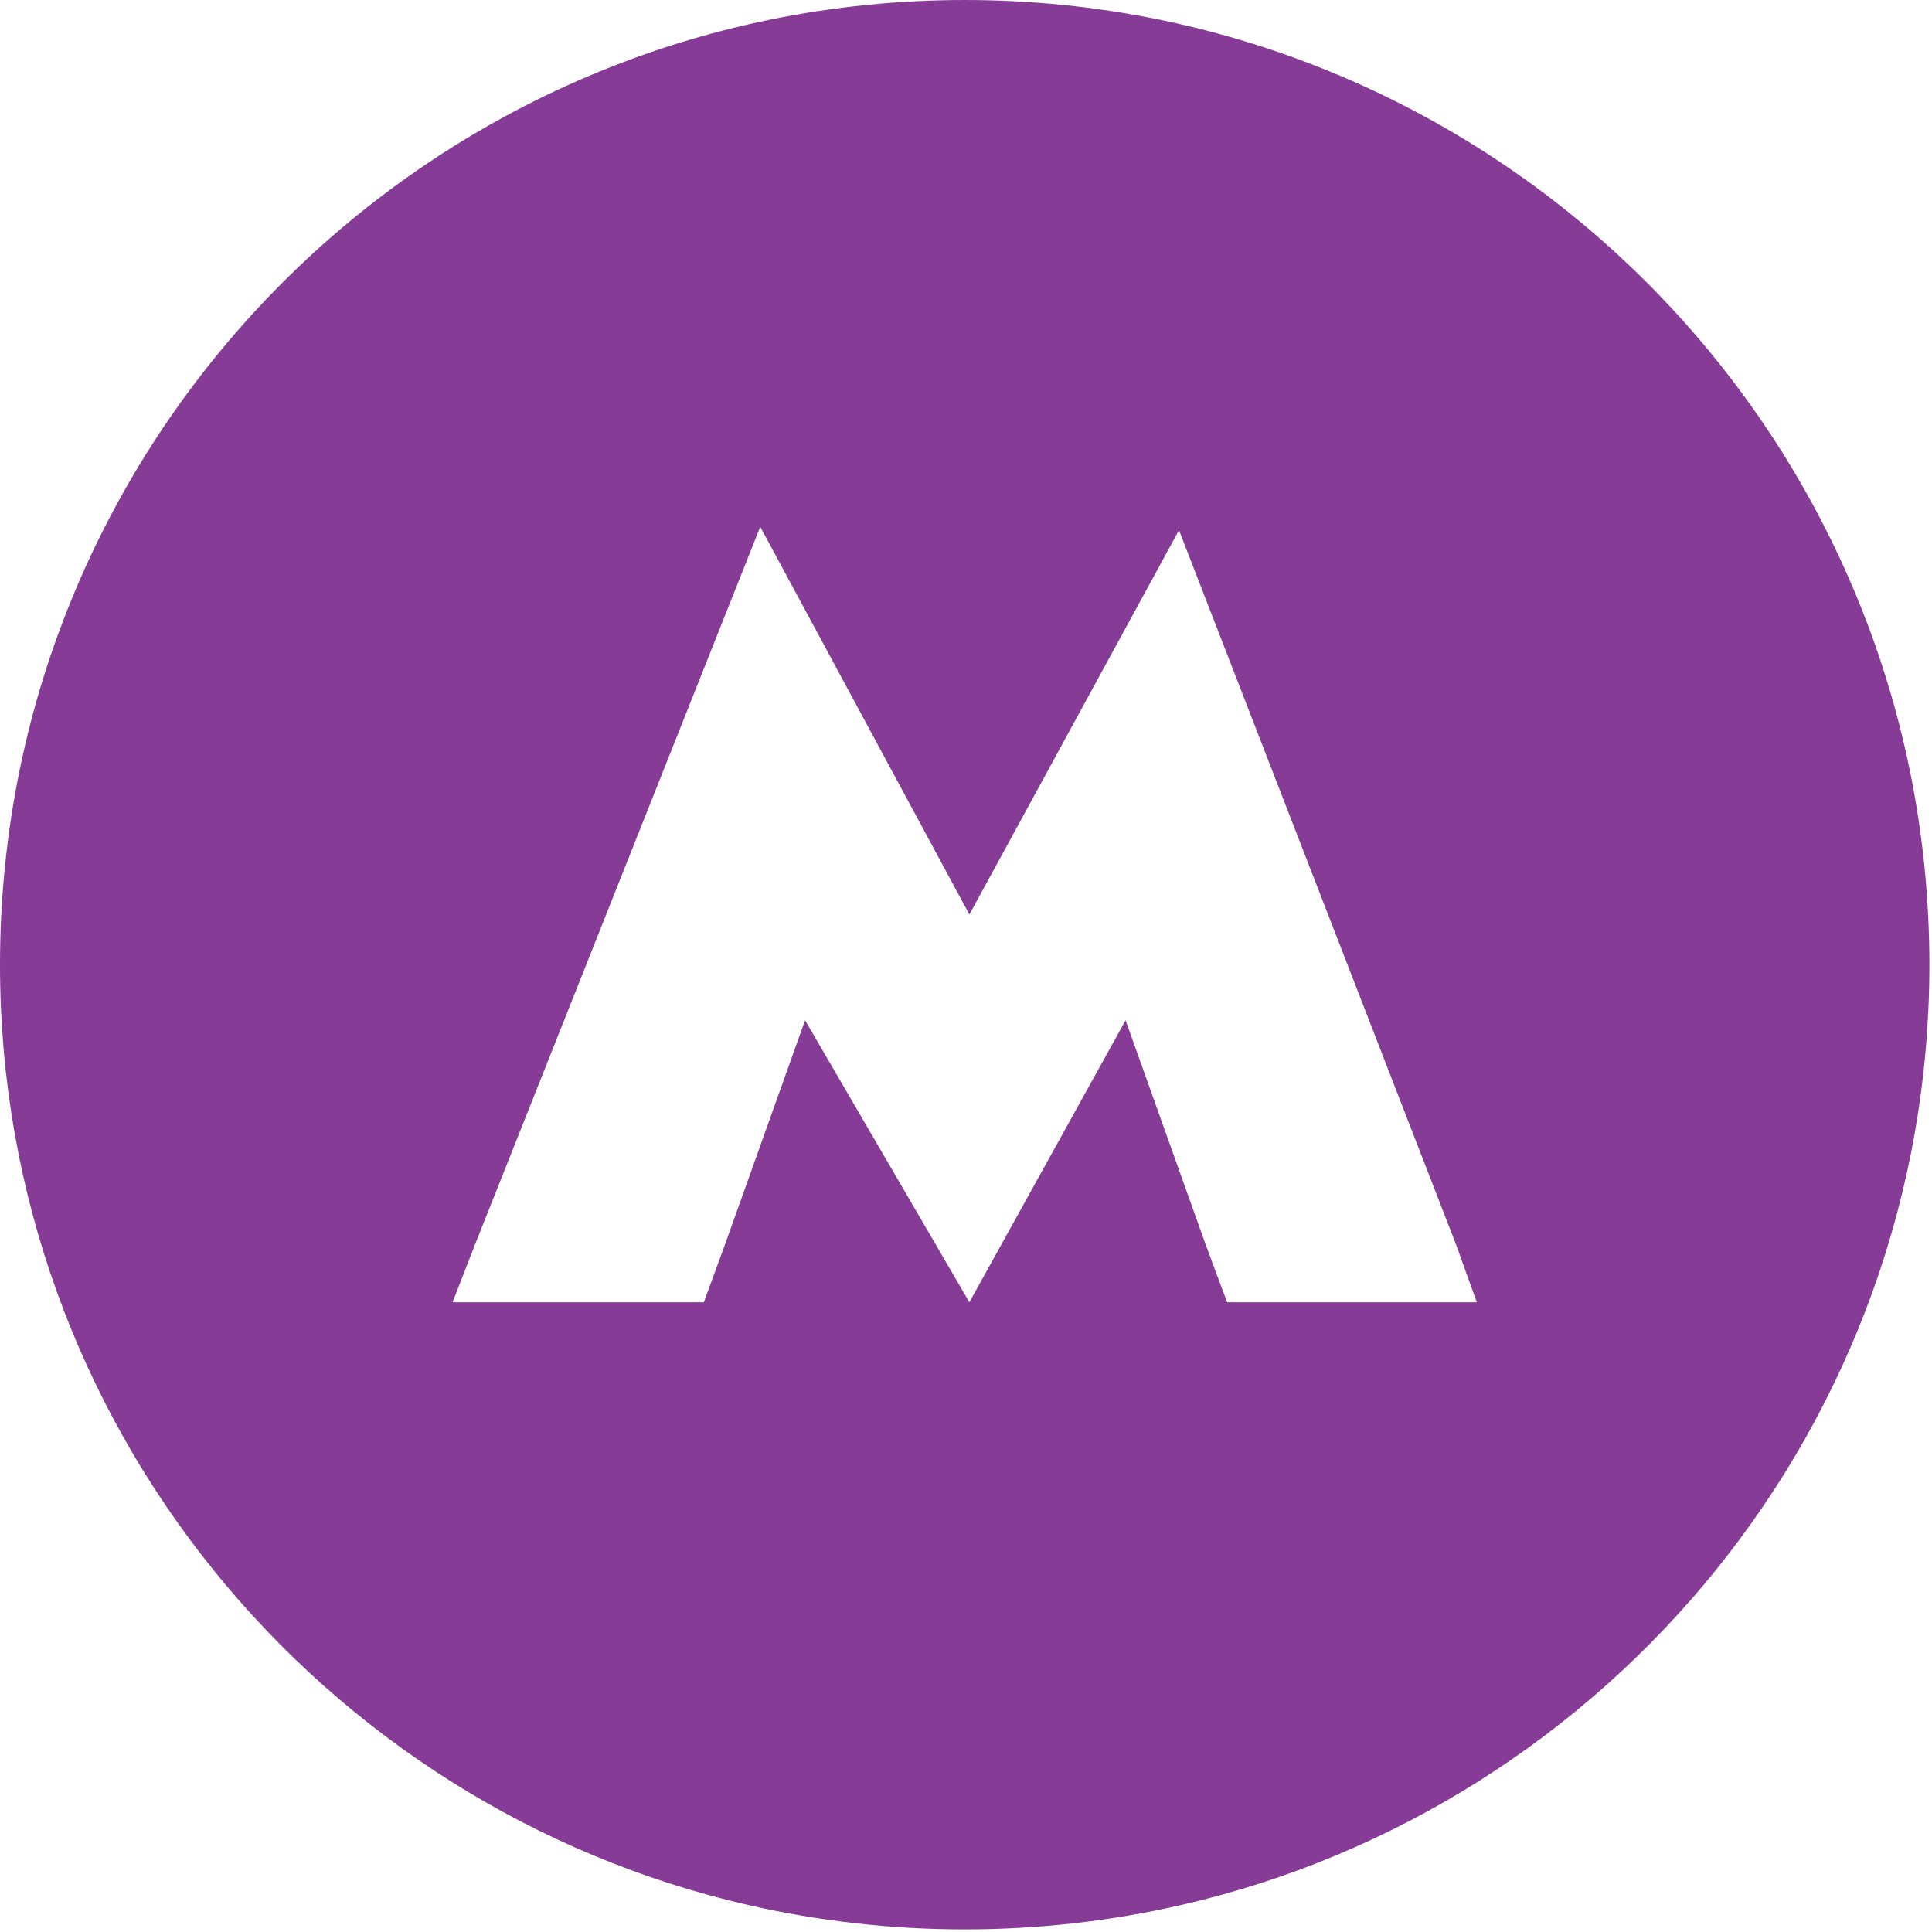
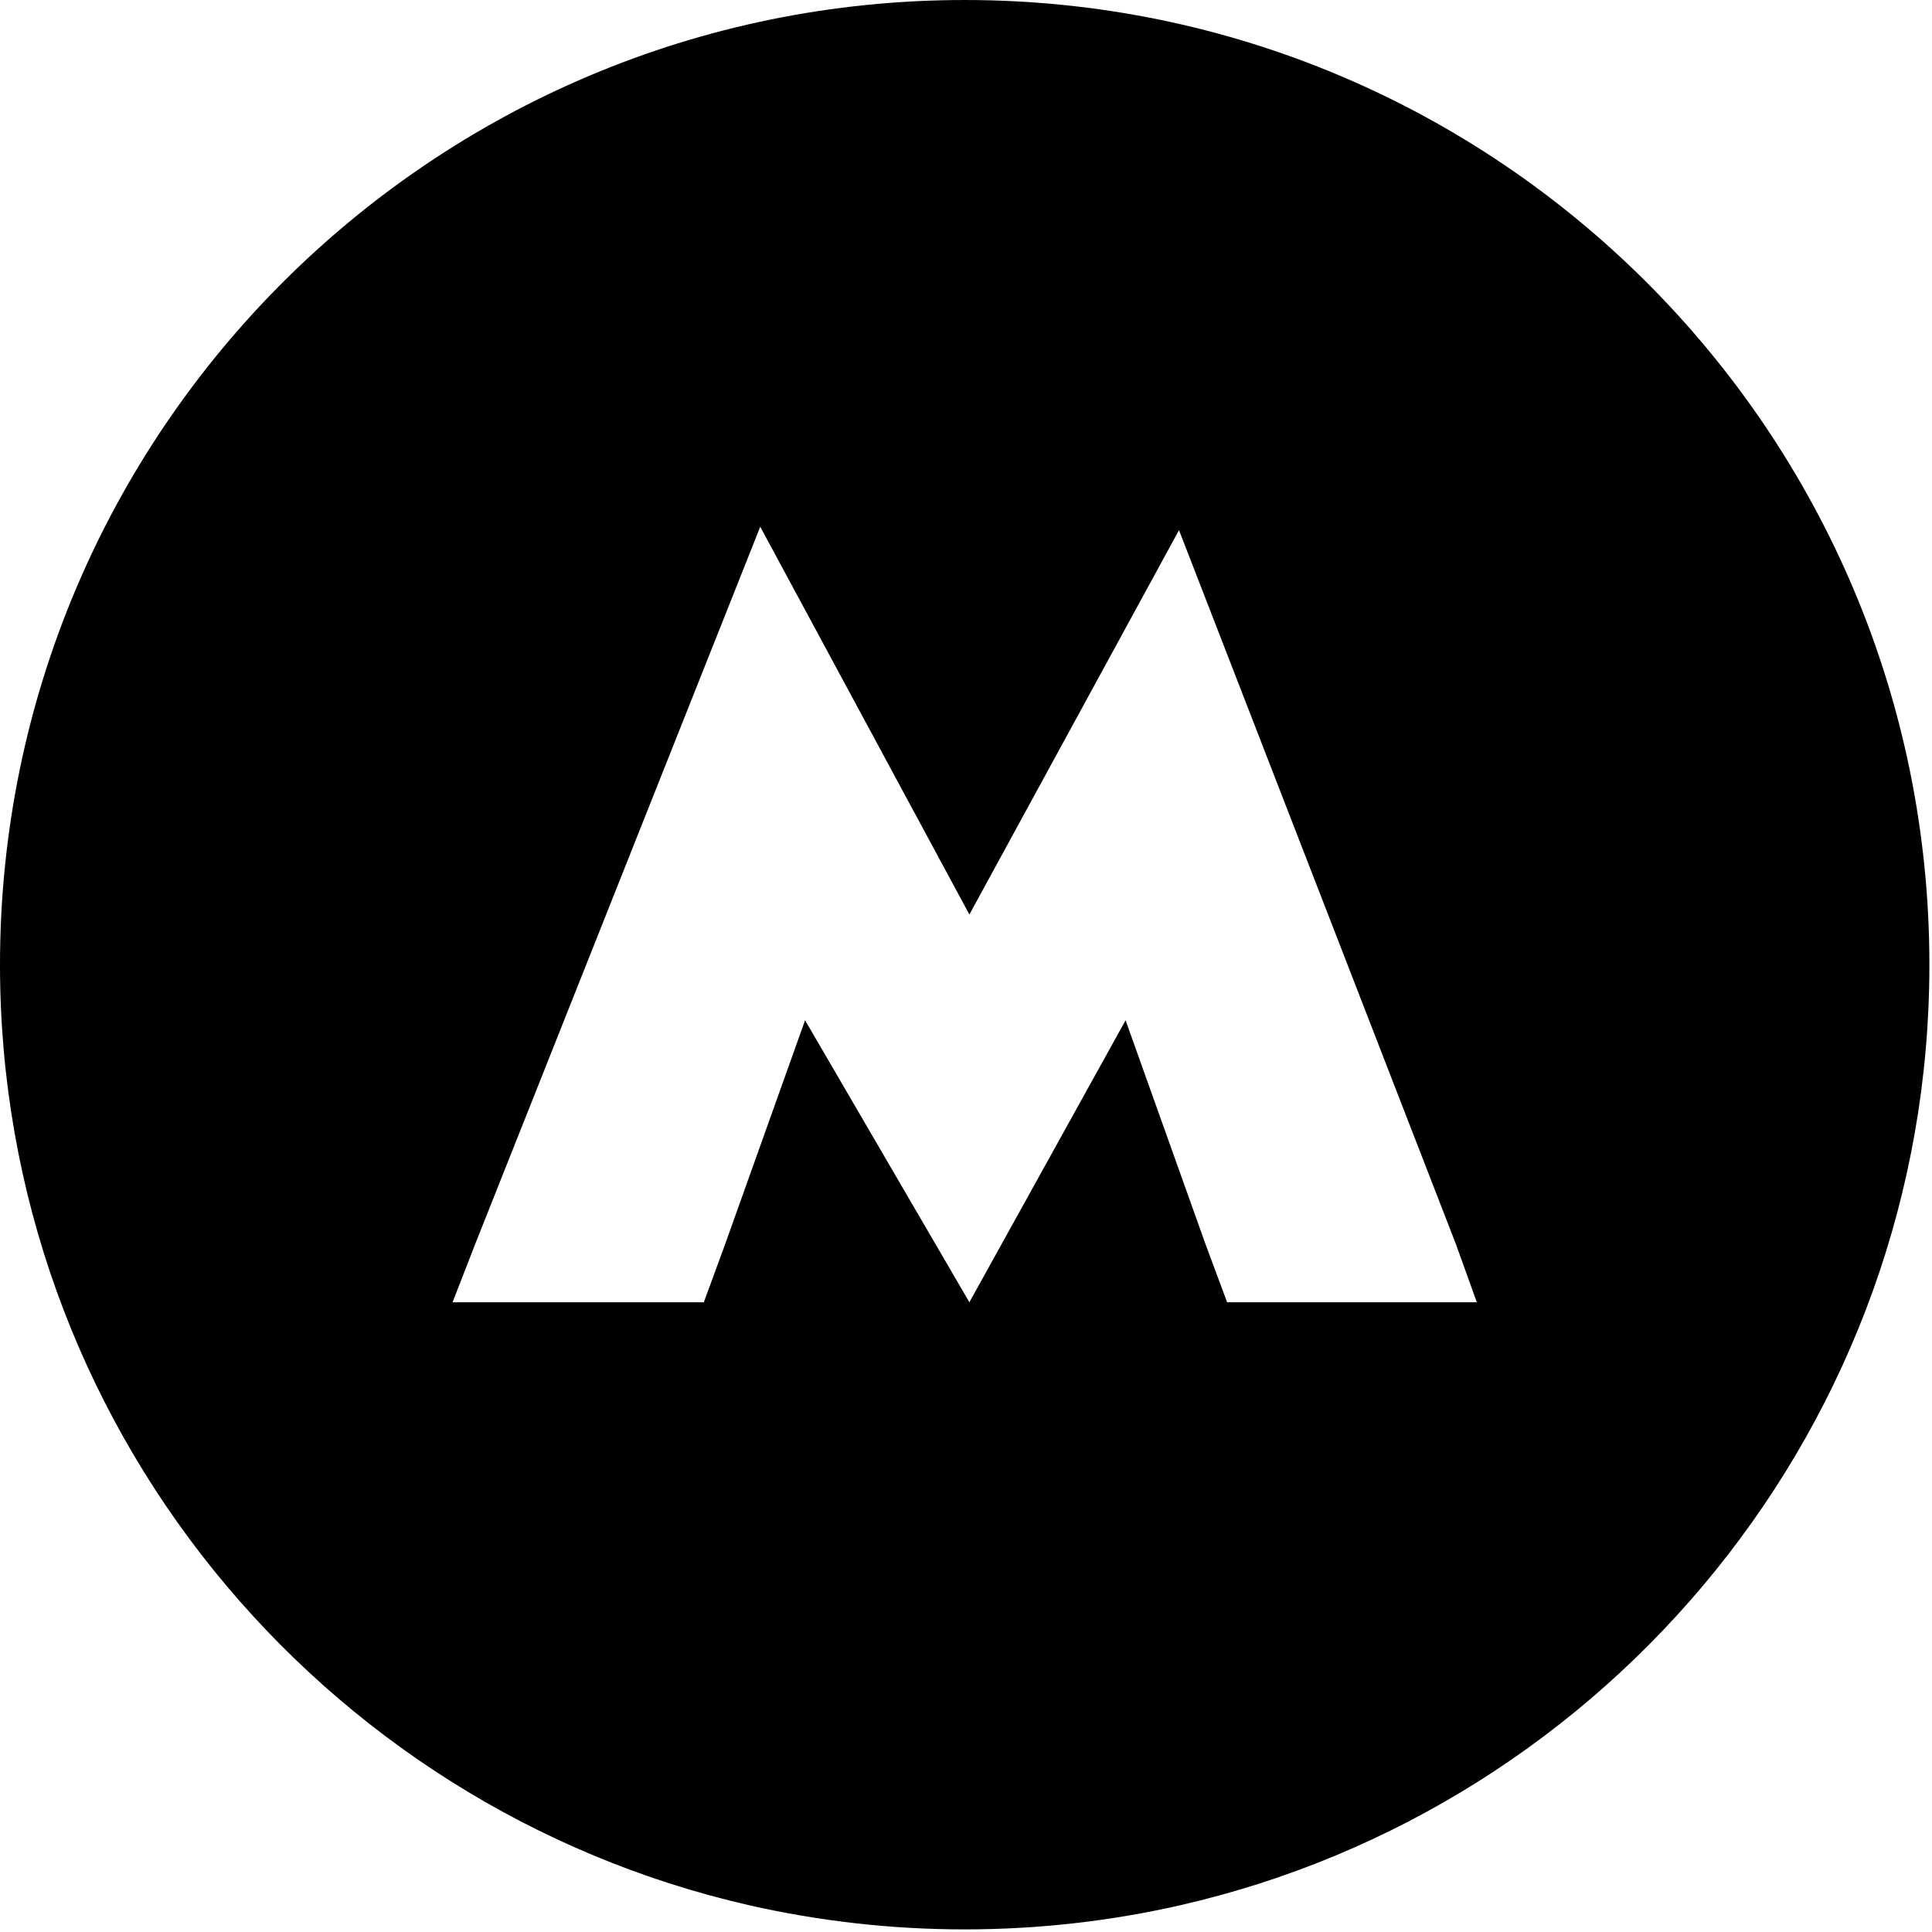
<svg xmlns="http://www.w3.org/2000/svg" width="20px" height="20px" viewBox="0 0 20 20" version="1.1">
-   <g stroke="none" stroke-width="1" fill="#863B96" fill-rule="evenodd">
+   <g stroke="none" stroke-width="1" fill-rule="evenodd">
    <path d="M12.703,13.481 L12.481,12.884 L11.652,10.562 L10.035,13.481 L8.334,10.562 L7.505,12.884 L7.286,13.481 L4.685,13.481 L4.917,12.884 L7.87,5.453 L10.035,9.467 L12.205,5.488 L15.074,12.886 L15.288,13.481 L12.703,13.481 Z M9.987,5.12820513e-05 C4.471,5.12820513e-05 -2.93040284e-05,4.471 -2.93040284e-05,9.987 C-2.93040284e-05,14.735 3.314,18.709 7.755,19.723 C8.473,19.886 9.219,19.973 9.987,19.973 C10.754,19.973 11.501,19.886 12.218,19.723 C16.659,18.709 19.973,14.735 19.973,9.987 C19.973,4.471 15.502,5.12820513e-05 9.987,5.12820513e-05 L9.987,5.12820513e-05 Z" id="Fill-1" />
  </g>
</svg>
